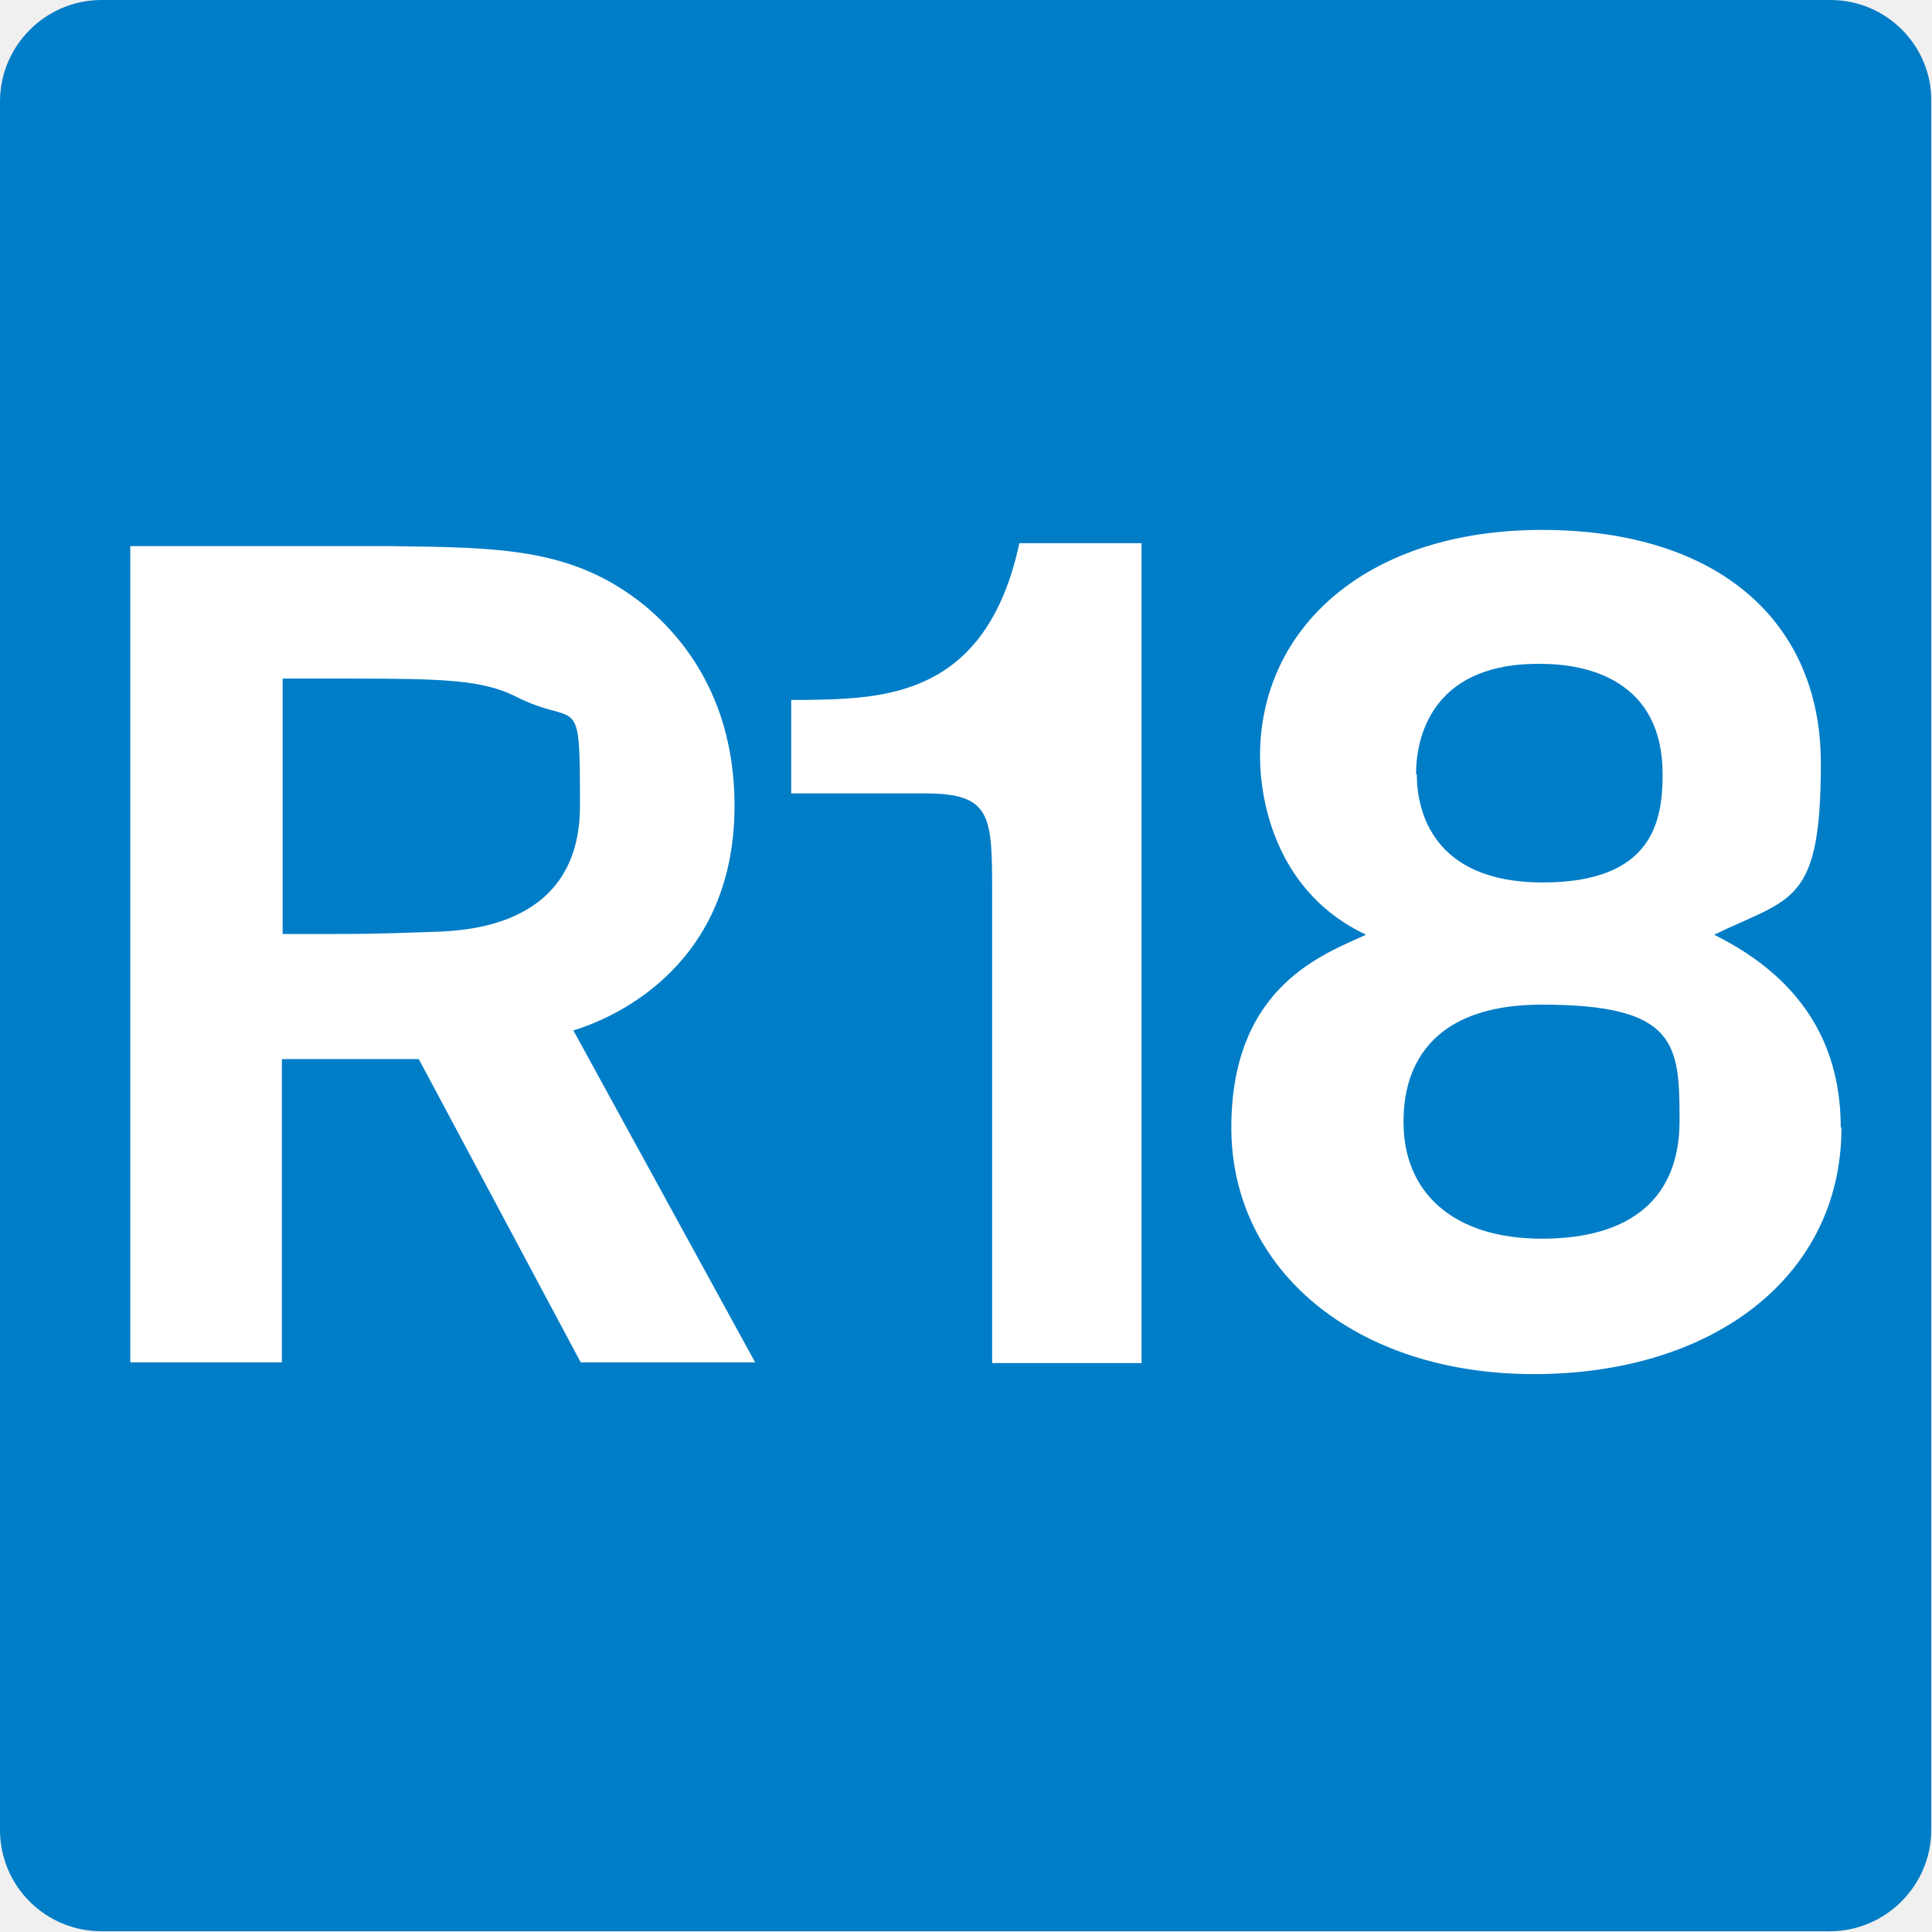
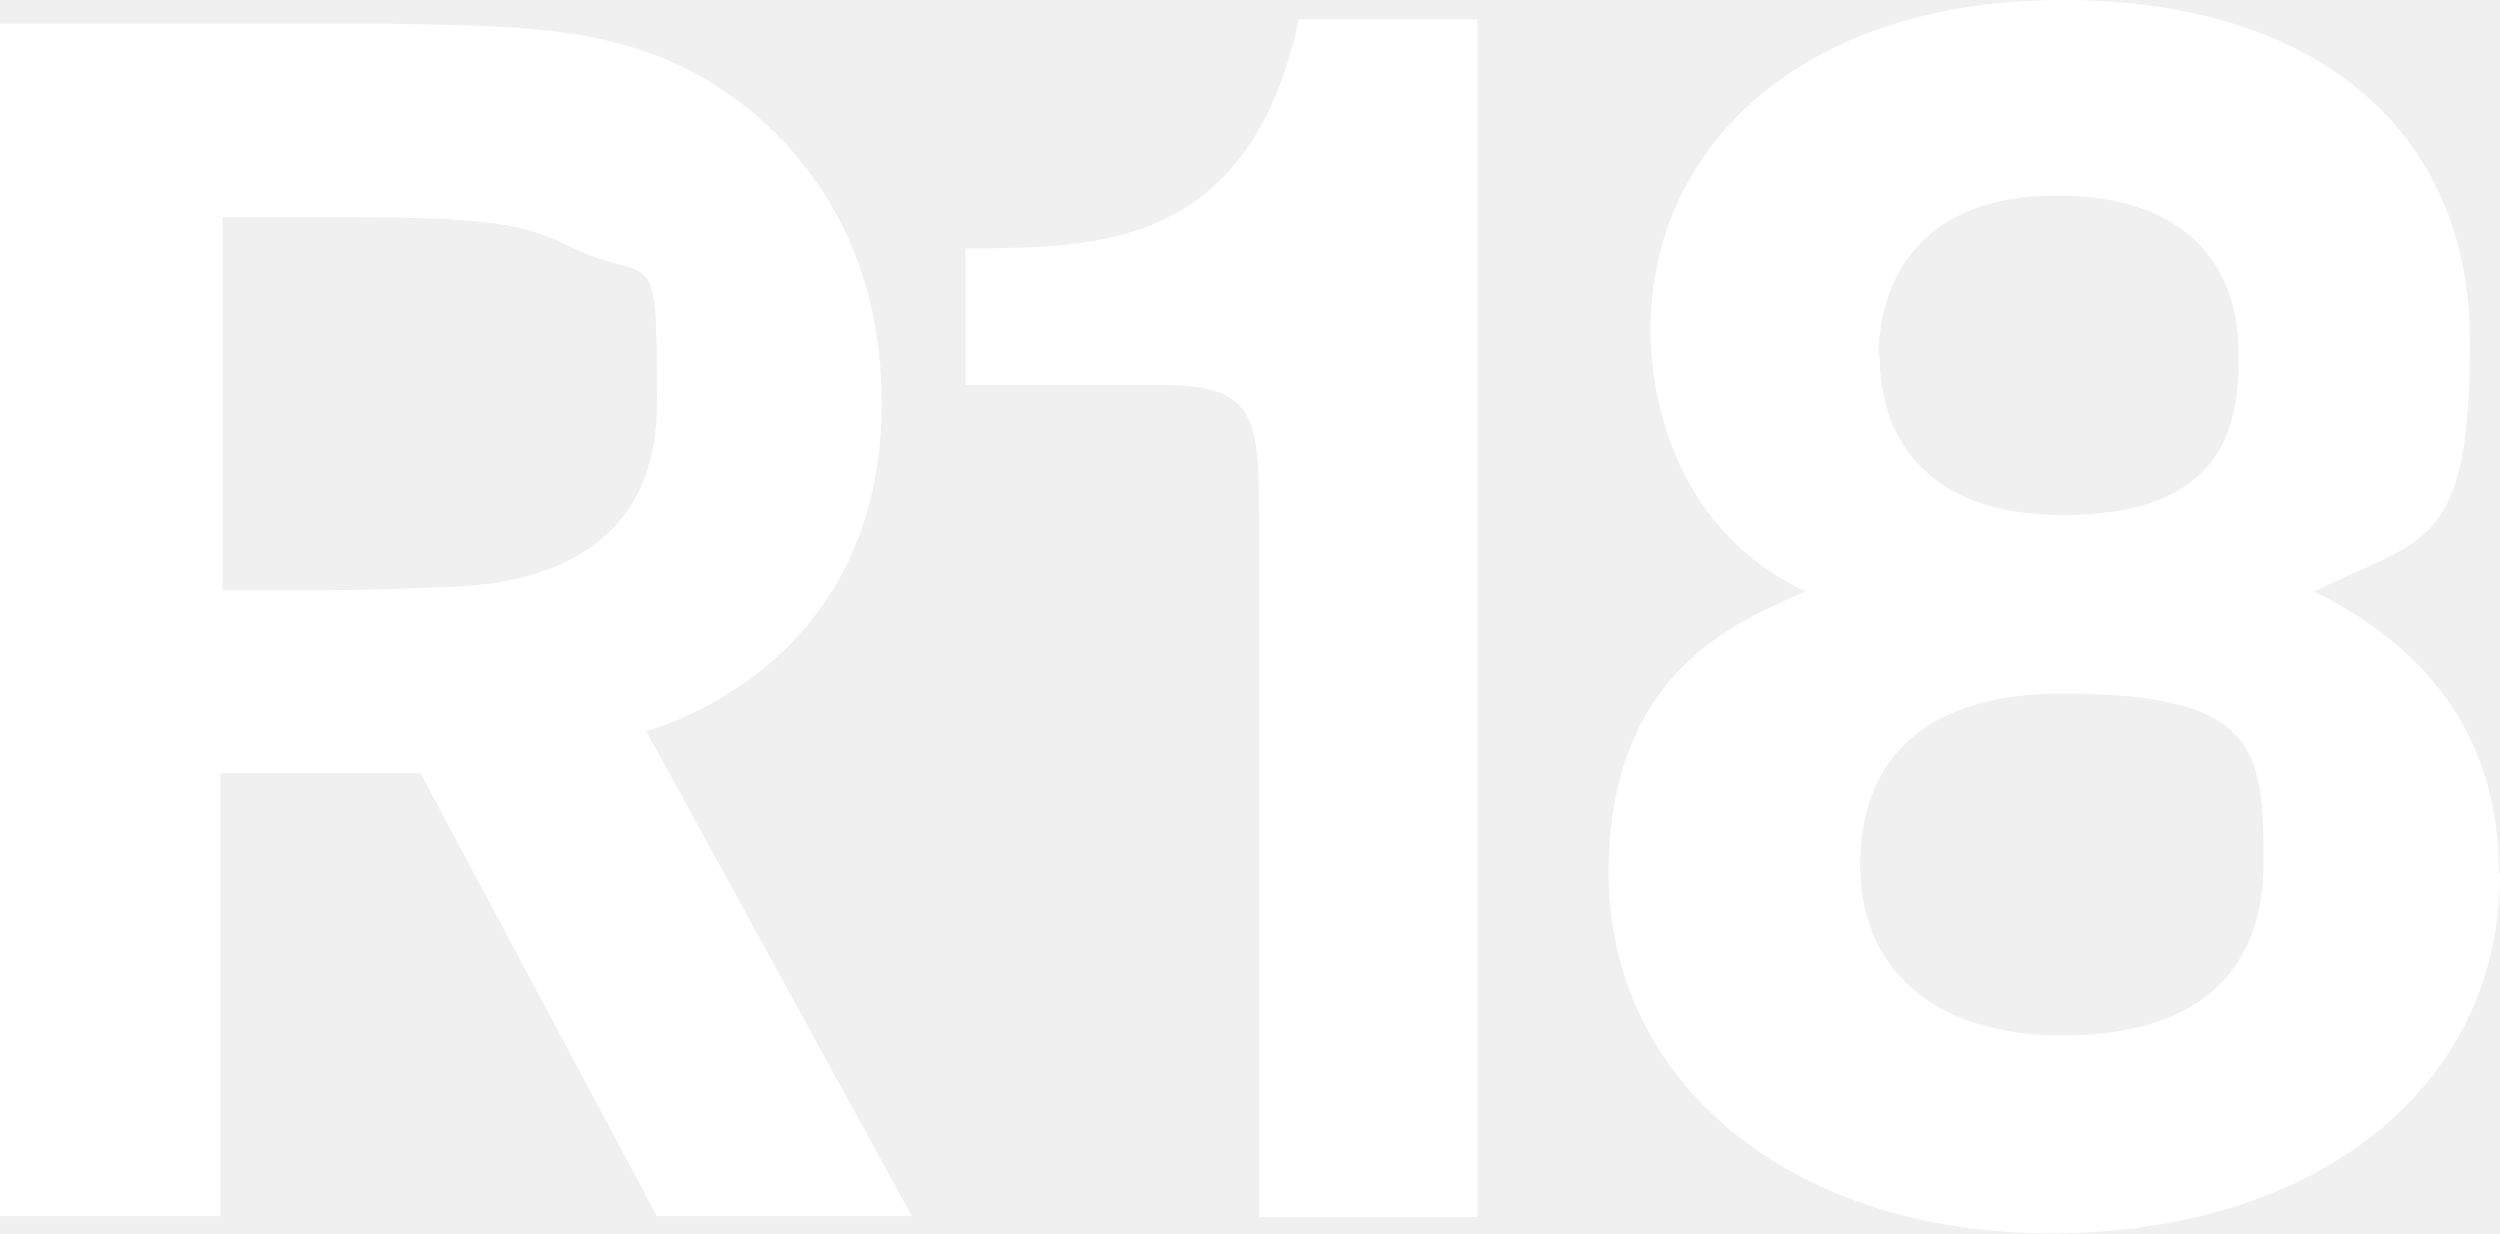
- <svg xmlns="http://www.w3.org/2000/svg" version="1.1" viewBox="0 0 262.5 262.5">
+ <svg xmlns="http://www.w3.org/2000/svg" id="_레이어_1" data-name="레이어 1" version="1.1" viewBox="0 0 232.5 114.7">
  <defs>
    <style>
      .cls-1 {
-         fill: #007dc7;
-       }
- 
-       .cls-1, .cls-2 {
+         fill: #fff;
        stroke-width: 0px;
-       }
- 
-       .cls-2 {
-         fill: #fff;
      }
    </style>
  </defs>
-   <g id="svg8">
-     <g id="layer1">
-       <g id="g331">
-         <path id="path253" class="cls-1" d="M248.7,0H13.8C6.2,0,0,6.2,0,13.8v234.8c0,7.7,6.2,13.8,13.8,13.8h234.8c7.6,0,13.8-6.2,13.8-13.8V13.8C262.5,6.2,256.3,0,248.7,0" />
-         <path id="path255" class="cls-2" d="M17.8,74.2h35.3c14.8.2,24.7.2,34.4,8,6.9,5.7,12.3,14.5,12.3,27.3,0,21.2-15.6,28.6-21.9,30.5l24.7,45.1h-23.7l-22-41.2h-18.6v41.2h-20.6v-110.9ZM38.4,92.2v34.7h7.2c7.1,0,9.7-.2,13.7-.3,4.5-.2,19.5-.9,19.5-17.1s-.2-10.5-8.8-14.9c-4.4-2.2-9.8-2.4-22-2.4h-9.6Z" />
-         <path id="path257" class="cls-2" d="M155.1,73.8v111.4h-20.3v-63.7c0-10.6,0-13.7-9.1-13.7h-18.2v-12.7h2.1c10.4-.2,24.4-.3,28.9-21.3h16.5Z" />
-         <path id="path259" class="cls-2" d="M250.2,153.2c0,20.3-17.5,33.5-41.8,33.5s-41.1-14.2-41.1-33.5,12.7-23.6,18.3-26.2c-11.9-5.6-14.4-17.6-14.4-24.3,0-17.3,14.4-30.7,38.3-30.7s37.9,12.4,37.9,31.7-4,18.2-14.5,23.3c12.9,6.4,17.2,16,17.2,26.2M190.7,152.5c0,9.4,6.6,15.8,18.8,15.8s18.7-5.6,18.7-16-.3-15.8-18.7-15.8-18.8,12.5-18.8,16M192.5,105.2c0,4.9,2.1,14.7,17.1,14.7s16.3-8.4,16.3-14.7c0-12.7-10.1-15-16.5-15-14-.2-17,8.9-17,15" />
-       </g>
-     </g>
-   </g>
+   <path id="path255" class="cls-1" d="M0,2.2h35.3c14.8.2,24.7.2,34.4,8,6.9,5.7,12.3,14.5,12.3,27.3,0,21.2-15.6,28.6-21.9,30.5l24.7,45.1h-23.7l-22-41.2h-18.6v41.2H0V2.2h0ZM20.7,20.2v34.7h7.2c7.1,0,9.7-.2,13.7-.3,4.5-.2,19.5-.9,19.5-17.1s-.2-10.5-8.8-14.9c-4.4-2.2-9.8-2.4-22-2.4,0,0-9.6,0-9.6,0Z" />
+   <path id="path257" class="cls-1" d="M137.4,1.8v111.4h-20.3v-63.7c0-10.6,0-13.7-9.1-13.7h-18.2v-12.7h2.1c10.4-.2,24.4-.3,28.9-21.3h16.6Z" />
+   <path id="path259" class="cls-1" d="M232.5,81.2c0,20.3-17.5,33.5-41.8,33.5s-41.1-14.2-41.1-33.5,12.7-23.6,18.3-26.2c-11.9-5.6-14.4-17.6-14.4-24.3,0-17.3,14.4-30.7,38.3-30.7s37.9,12.4,37.9,31.7-4,18.2-14.5,23.3c12.9,6.4,17.2,16,17.2,26.2M173,80.5c0,9.4,6.6,15.8,18.8,15.8s18.7-5.6,18.7-16-.3-15.8-18.7-15.8-18.8,12.5-18.8,16M174.8,33.2c0,4.9,2.1,14.7,17.1,14.7s16.3-8.4,16.3-14.7c0-12.7-10.1-15-16.5-15-14-.2-17,8.9-17,15" />
</svg>
